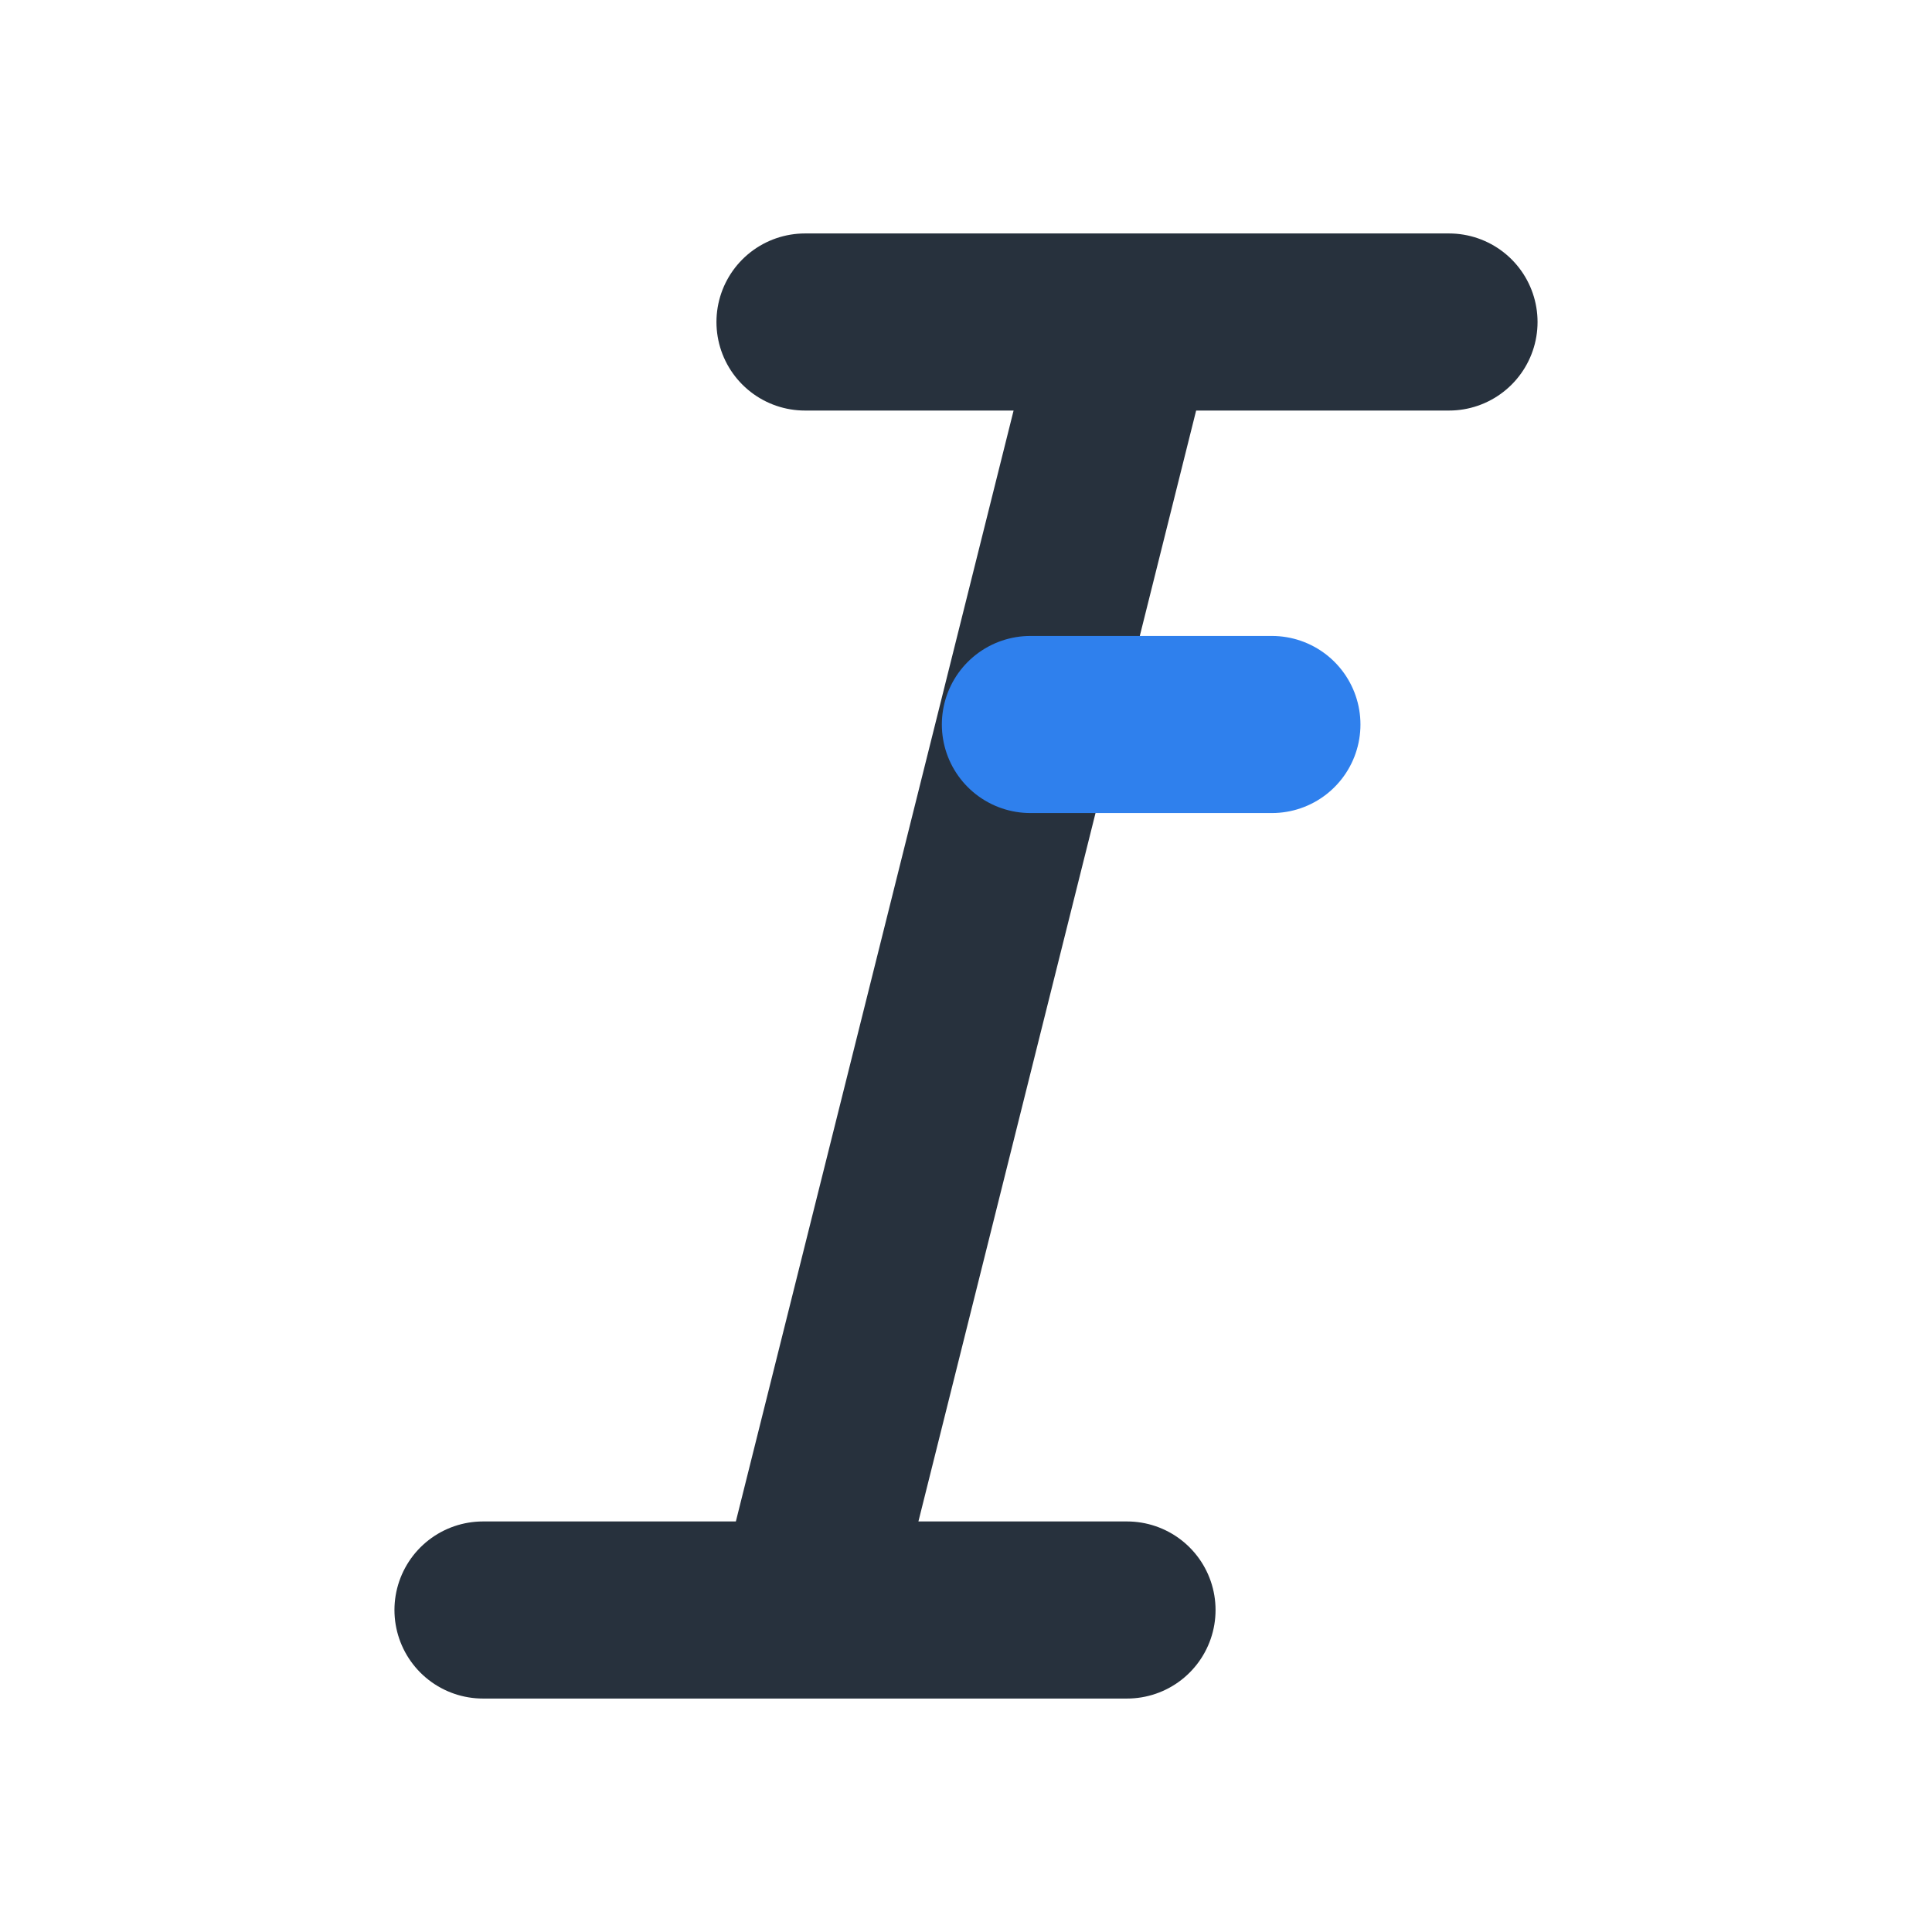
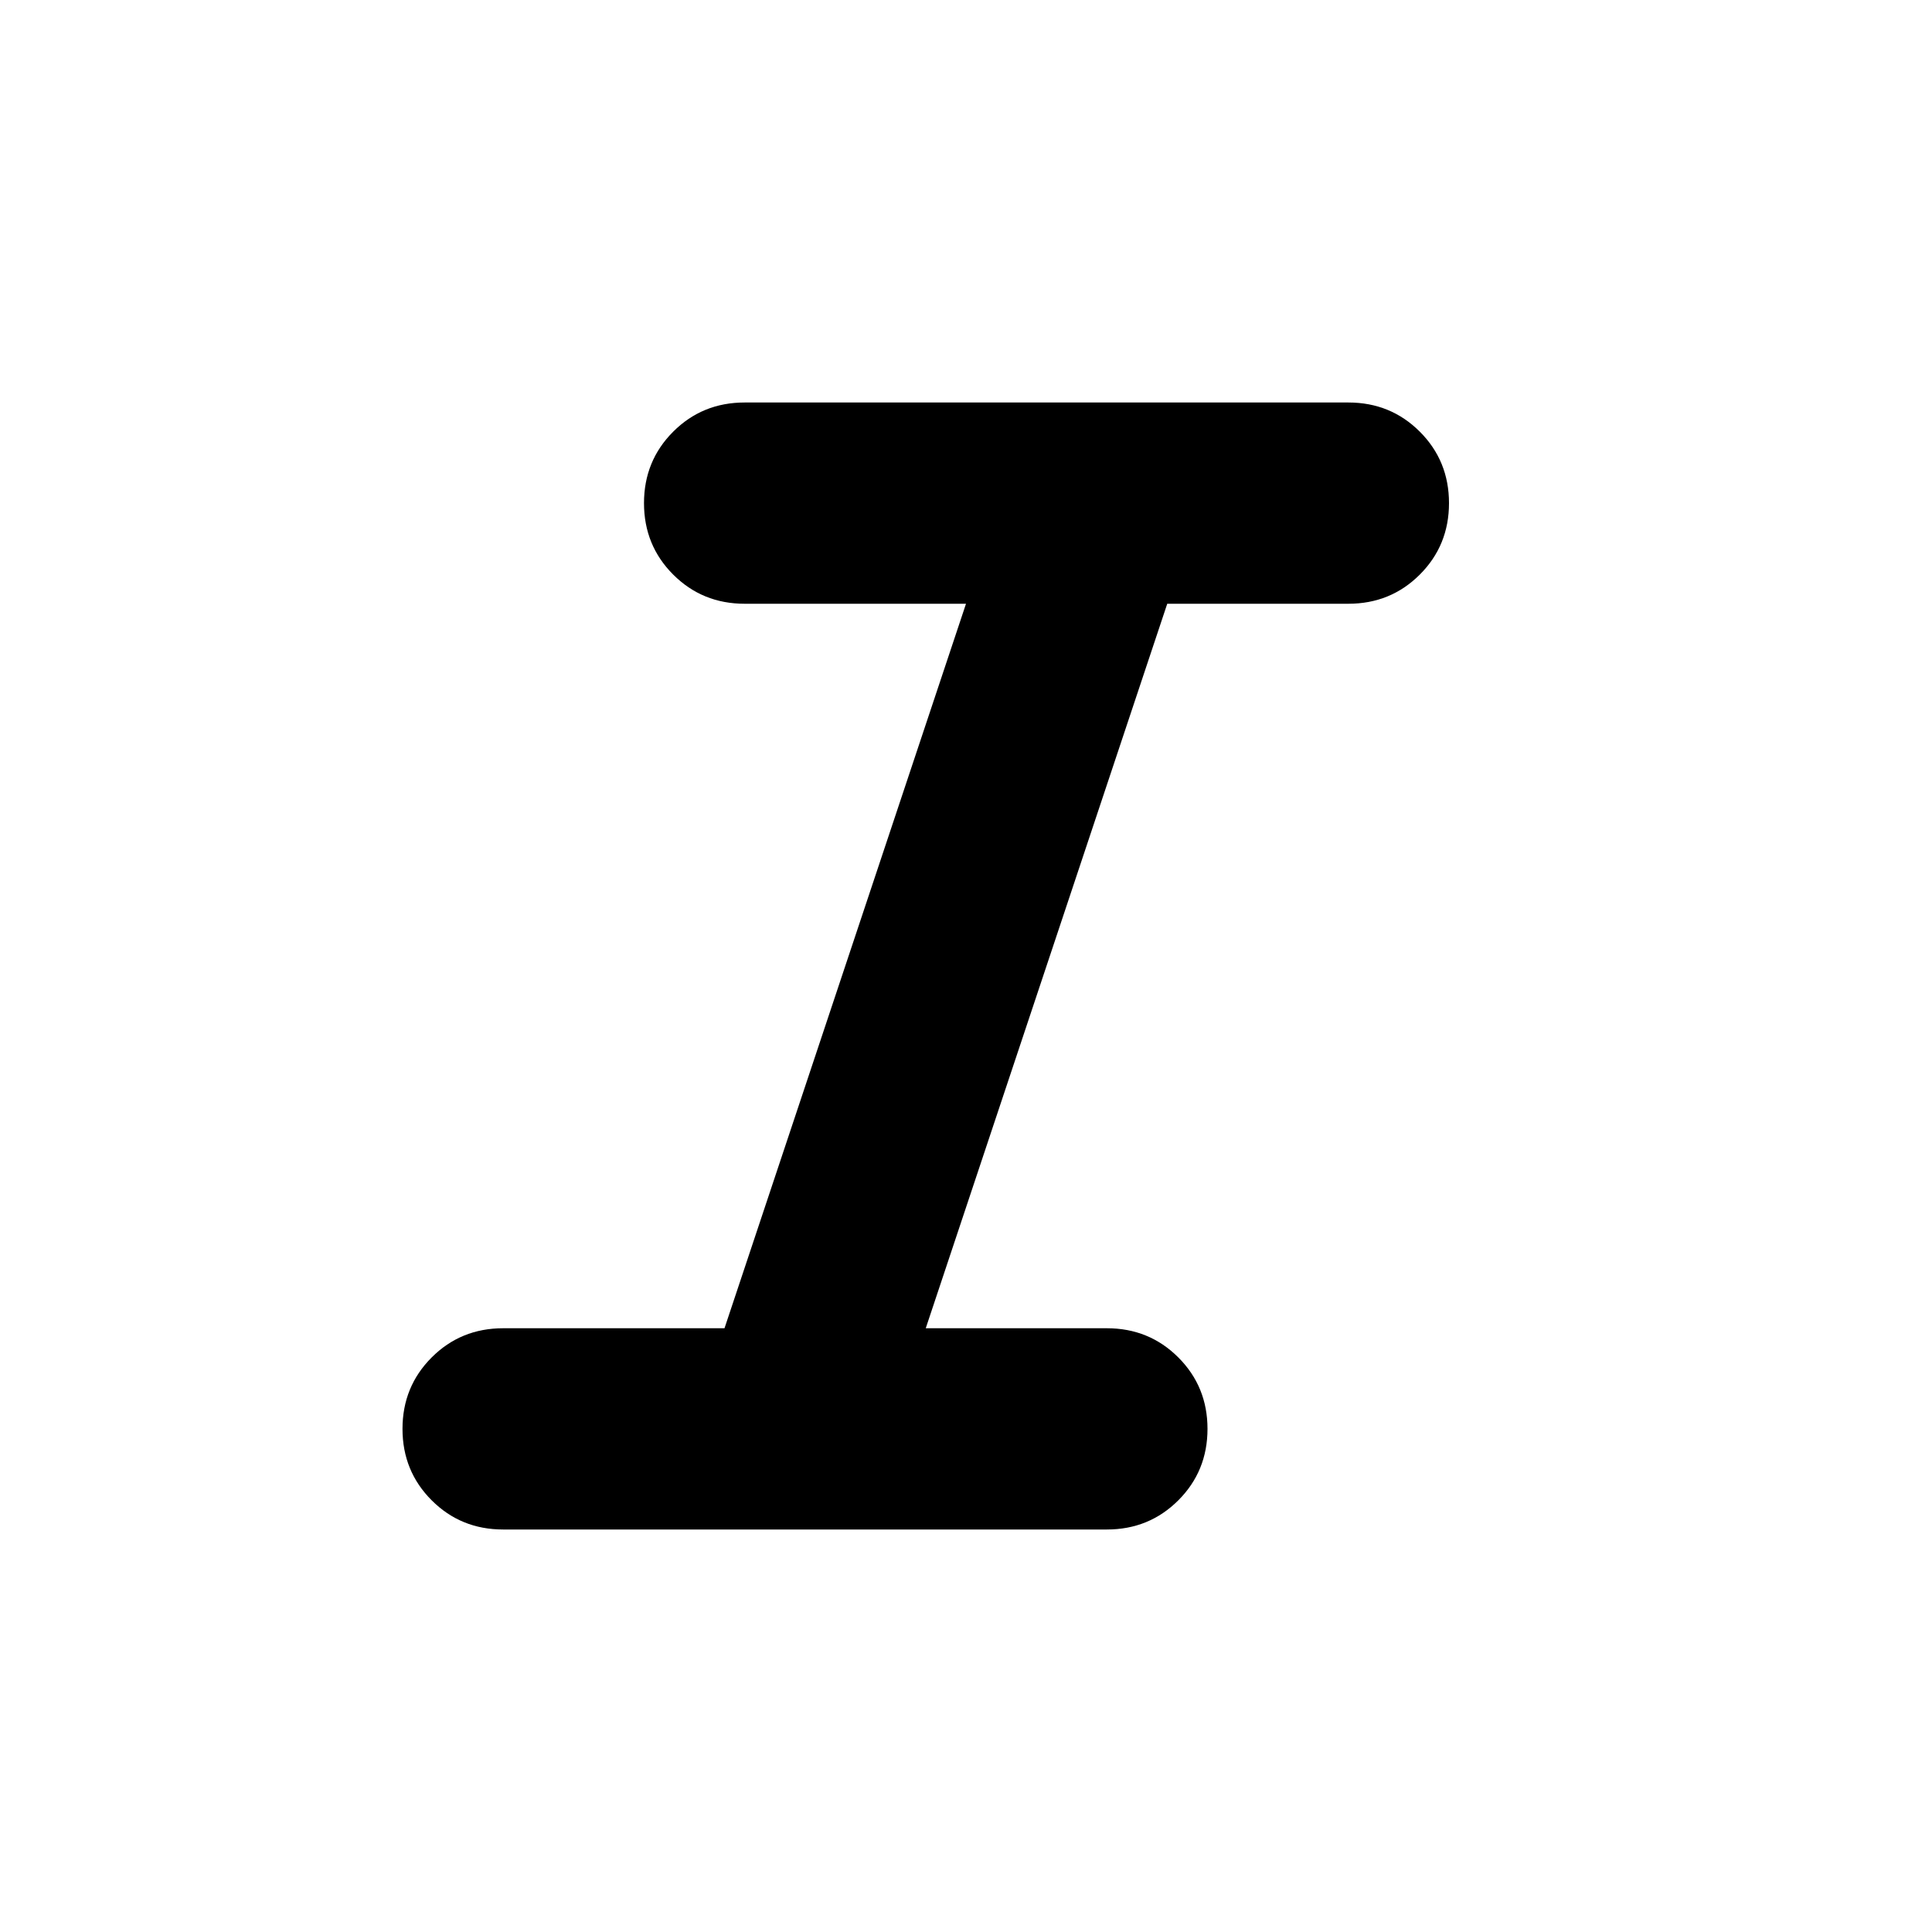
- <svg xmlns="http://www.w3.org/2000/svg" width="24" height="24" viewBox="0 0 24 24">
-   <path d="M10 4h8M6 20h8M14 4 10 20" fill="none" stroke="#27313d" stroke-width="2.2" stroke-linecap="round" />
-   <path d="M12.8 9h3" fill="none" stroke="#2f80ed" stroke-width="2.2" stroke-linecap="round" />
+ <svg xmlns="http://www.w3.org/2000/svg" height="24" viewBox="0 -960 960 960" width="24">
+   <path d="M250-200q-21 0-35.5-14.5T200-250q0-21 14.5-35.5T250-300h110l120-360H370q-21 0-35.5-14.5T320-710q0-21 14.5-35.5T370-760h300q21 0 35.5 14.5T720-710q0 21-14.5 35.5T670-660h-90L460-300h90q21 0 35.5 14.5T600-250q0 21-14.5 35.5T550-200H250Z" />
</svg>
